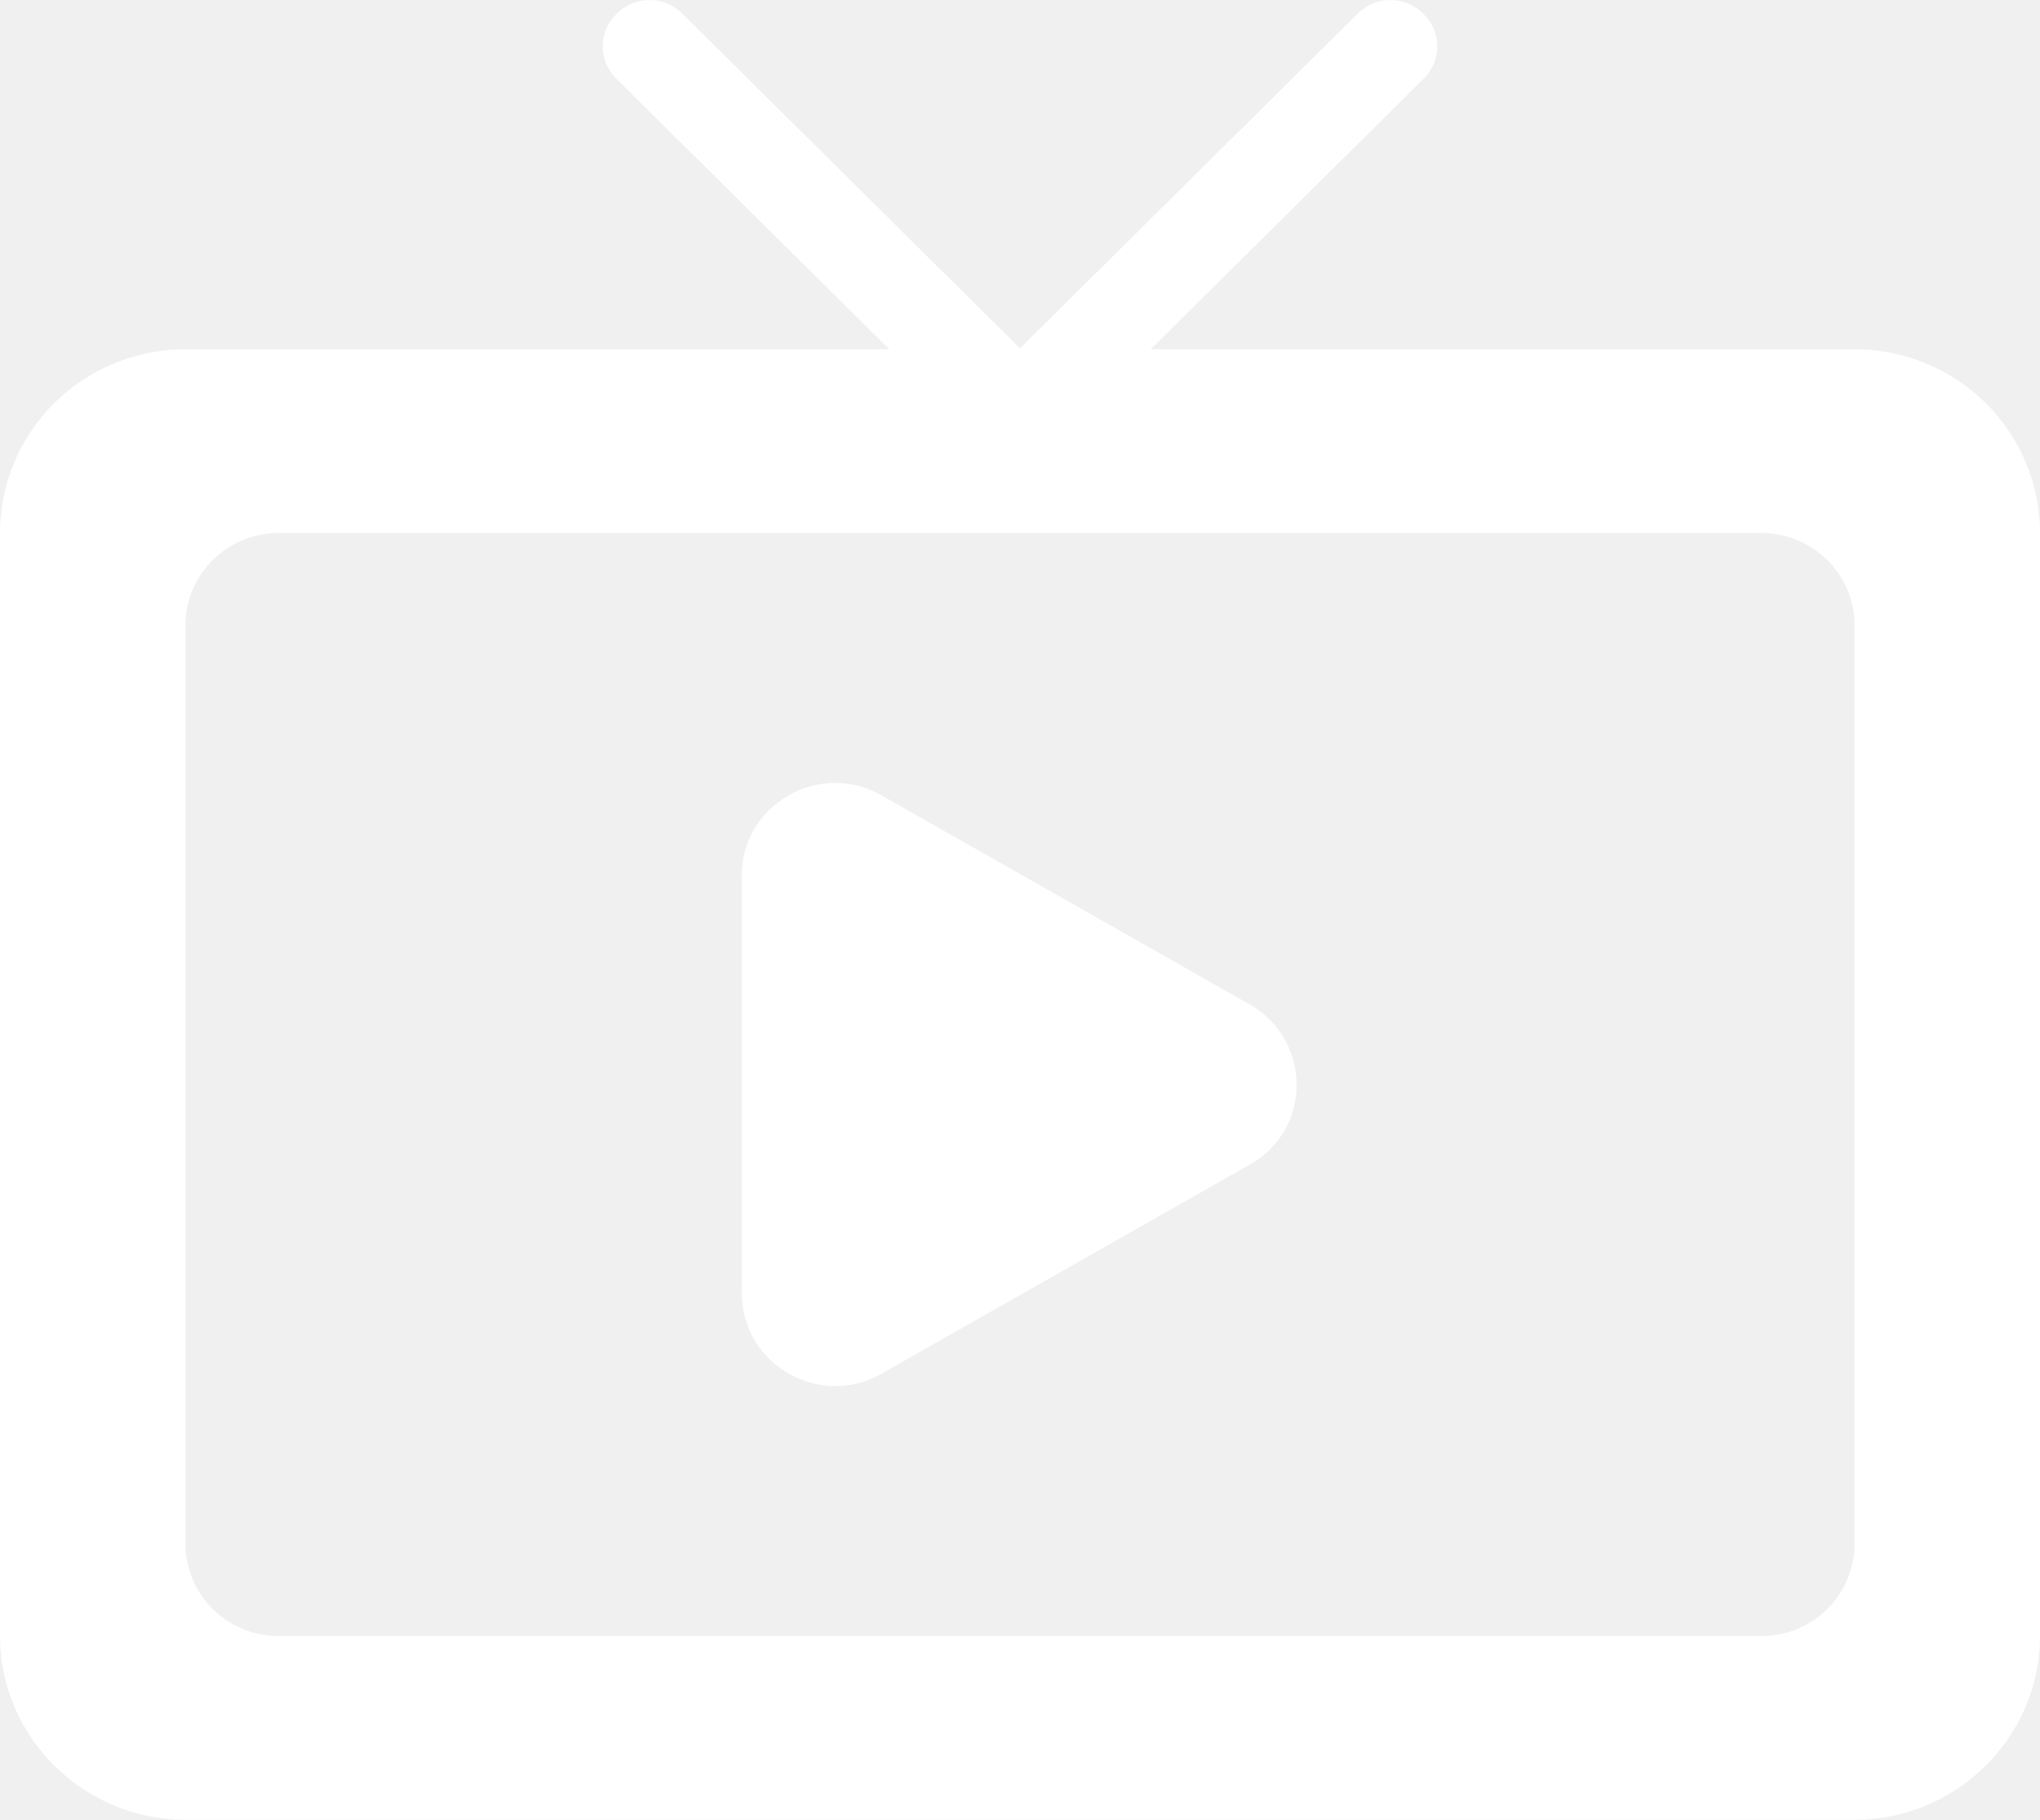
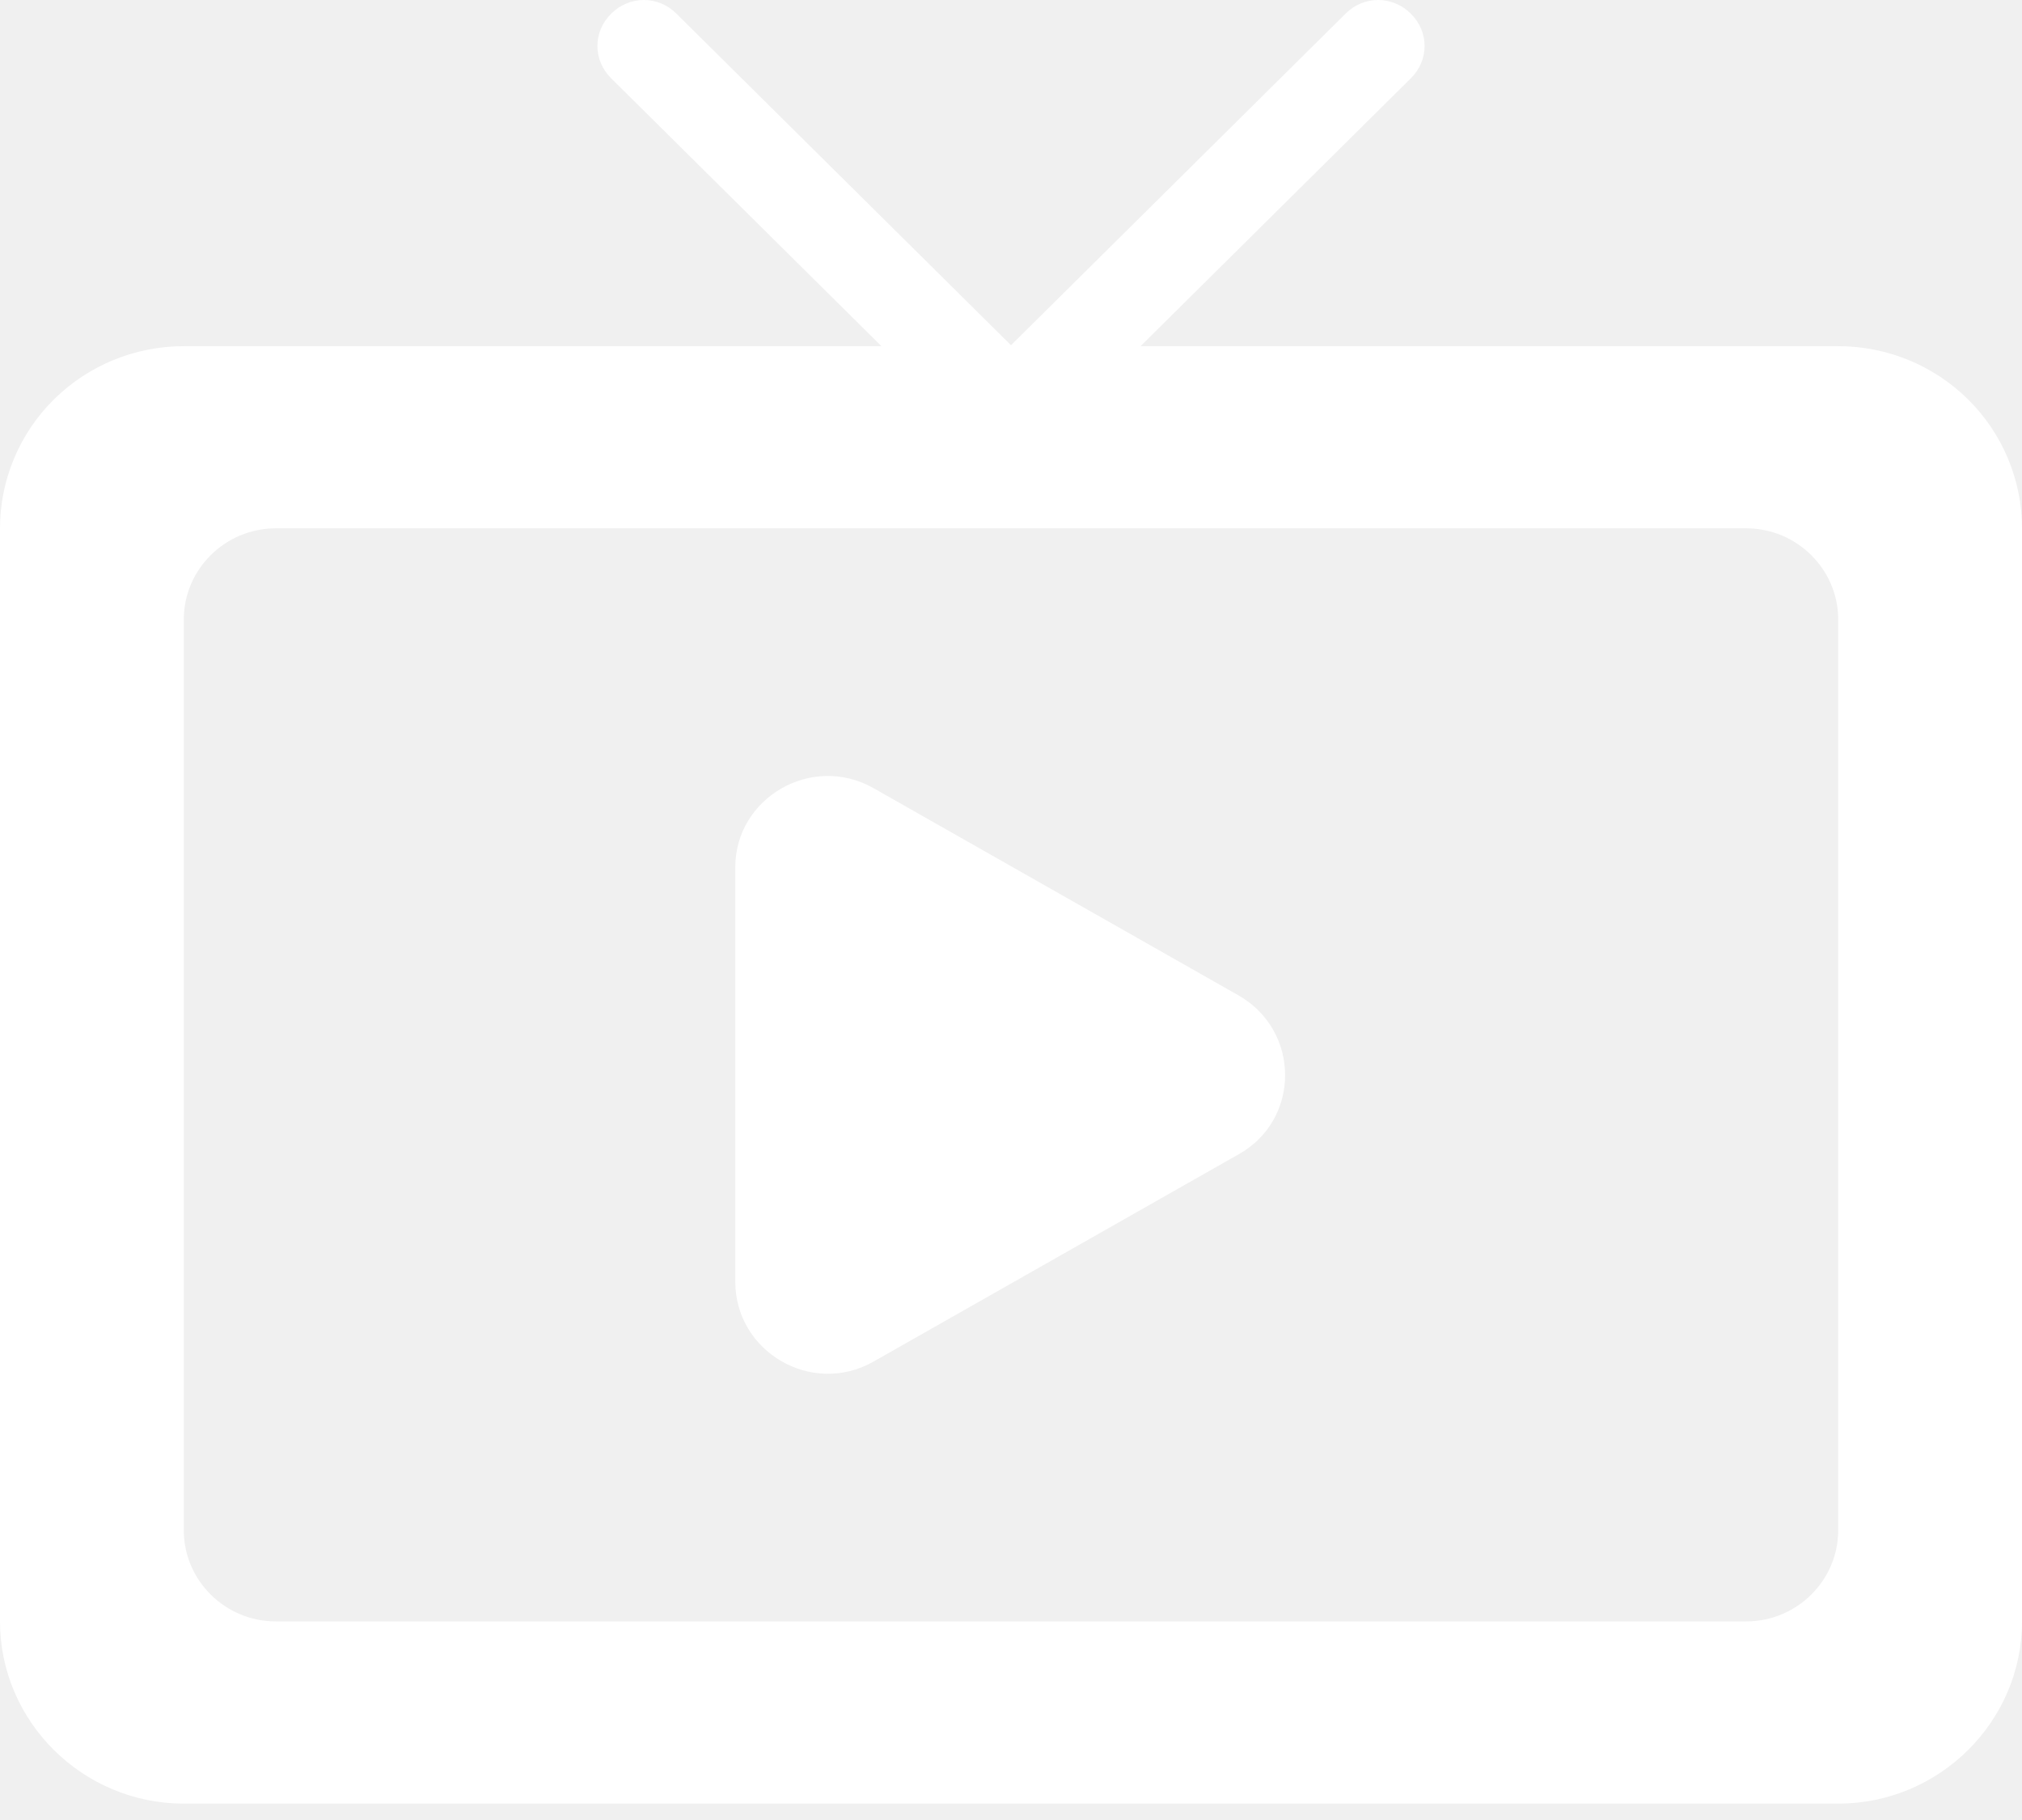
- <svg xmlns="http://www.w3.org/2000/svg" width="37" height="33" viewBox="0 0 37 33" fill="none">
-   <path d="M15.977 24.917L22.671 21.117C23.798 20.483 23.798 18.867 22.671 18.217L15.977 14.417C14.851 13.783 13.454 14.6 13.454 15.867V23.45C13.454 24.733 14.851 25.55 15.977 24.917ZM33.636 6.333H20.871L25.816 1.433C26.152 1.1 26.152 0.583 25.816 0.25C25.48 -0.083 24.958 -0.083 24.622 0.25L18.5 6.317L12.378 0.25C12.042 -0.083 11.521 -0.083 11.184 0.25C10.848 0.583 10.848 1.1 11.184 1.433L16.129 6.333H3.364C2.472 6.333 1.616 6.685 0.985 7.31C0.354 7.935 0 8.783 0 9.667V29.667C0 31.5 1.514 33 3.364 33H33.636C35.486 33 37 31.5 37 29.667V9.667C37 8.783 36.646 7.935 36.015 7.31C35.384 6.685 34.529 6.333 33.636 6.333ZM31.954 29.667H5.045C4.12 29.667 3.364 28.917 3.364 28V11.333C3.364 10.417 4.12 9.667 5.045 9.667H31.954C32.88 9.667 33.636 10.417 33.636 11.333V28C33.636 28.917 32.88 29.667 31.954 29.667Z" fill="white" />
+ <svg xmlns="http://www.w3.org/2000/svg" width="50" height="45" viewBox="0 0 50 45" fill="none">
+   <path d="M21.591 33.671L30.636 28.536C32.159 27.68 32.159 25.495 30.636 24.617L21.591 19.482C20.068 18.626 18.182 19.73 18.182 21.441V31.689C18.182 33.423 20.068 34.527 21.591 33.671ZM45.455 8.559H28.204L34.886 1.937C35.341 1.486 35.341 0.788 34.886 0.338C34.432 -0.113 33.727 -0.113 33.273 0.338L25 8.536L16.727 0.338C16.273 -0.113 15.568 -0.113 15.114 0.338C14.659 0.788 14.659 1.486 15.114 1.937L21.796 8.559H4.545C3.34 8.559 2.184 9.033 1.331 9.878C0.479 10.723 0 11.868 0 13.063V40.09C0 42.568 2.045 44.595 4.545 44.595H45.455C47.955 44.595 50 42.568 50 40.09V13.063C50 11.868 49.521 10.723 48.669 9.878C47.816 9.033 46.66 8.559 45.455 8.559ZM43.182 40.09H6.818C5.568 40.09 4.545 39.077 4.545 37.838V15.315C4.545 14.077 5.568 13.063 6.818 13.063H43.182C44.432 13.063 45.455 14.077 45.455 15.315V37.838C45.455 39.077 44.432 40.09 43.182 40.09Z" fill="white" />
</svg>
